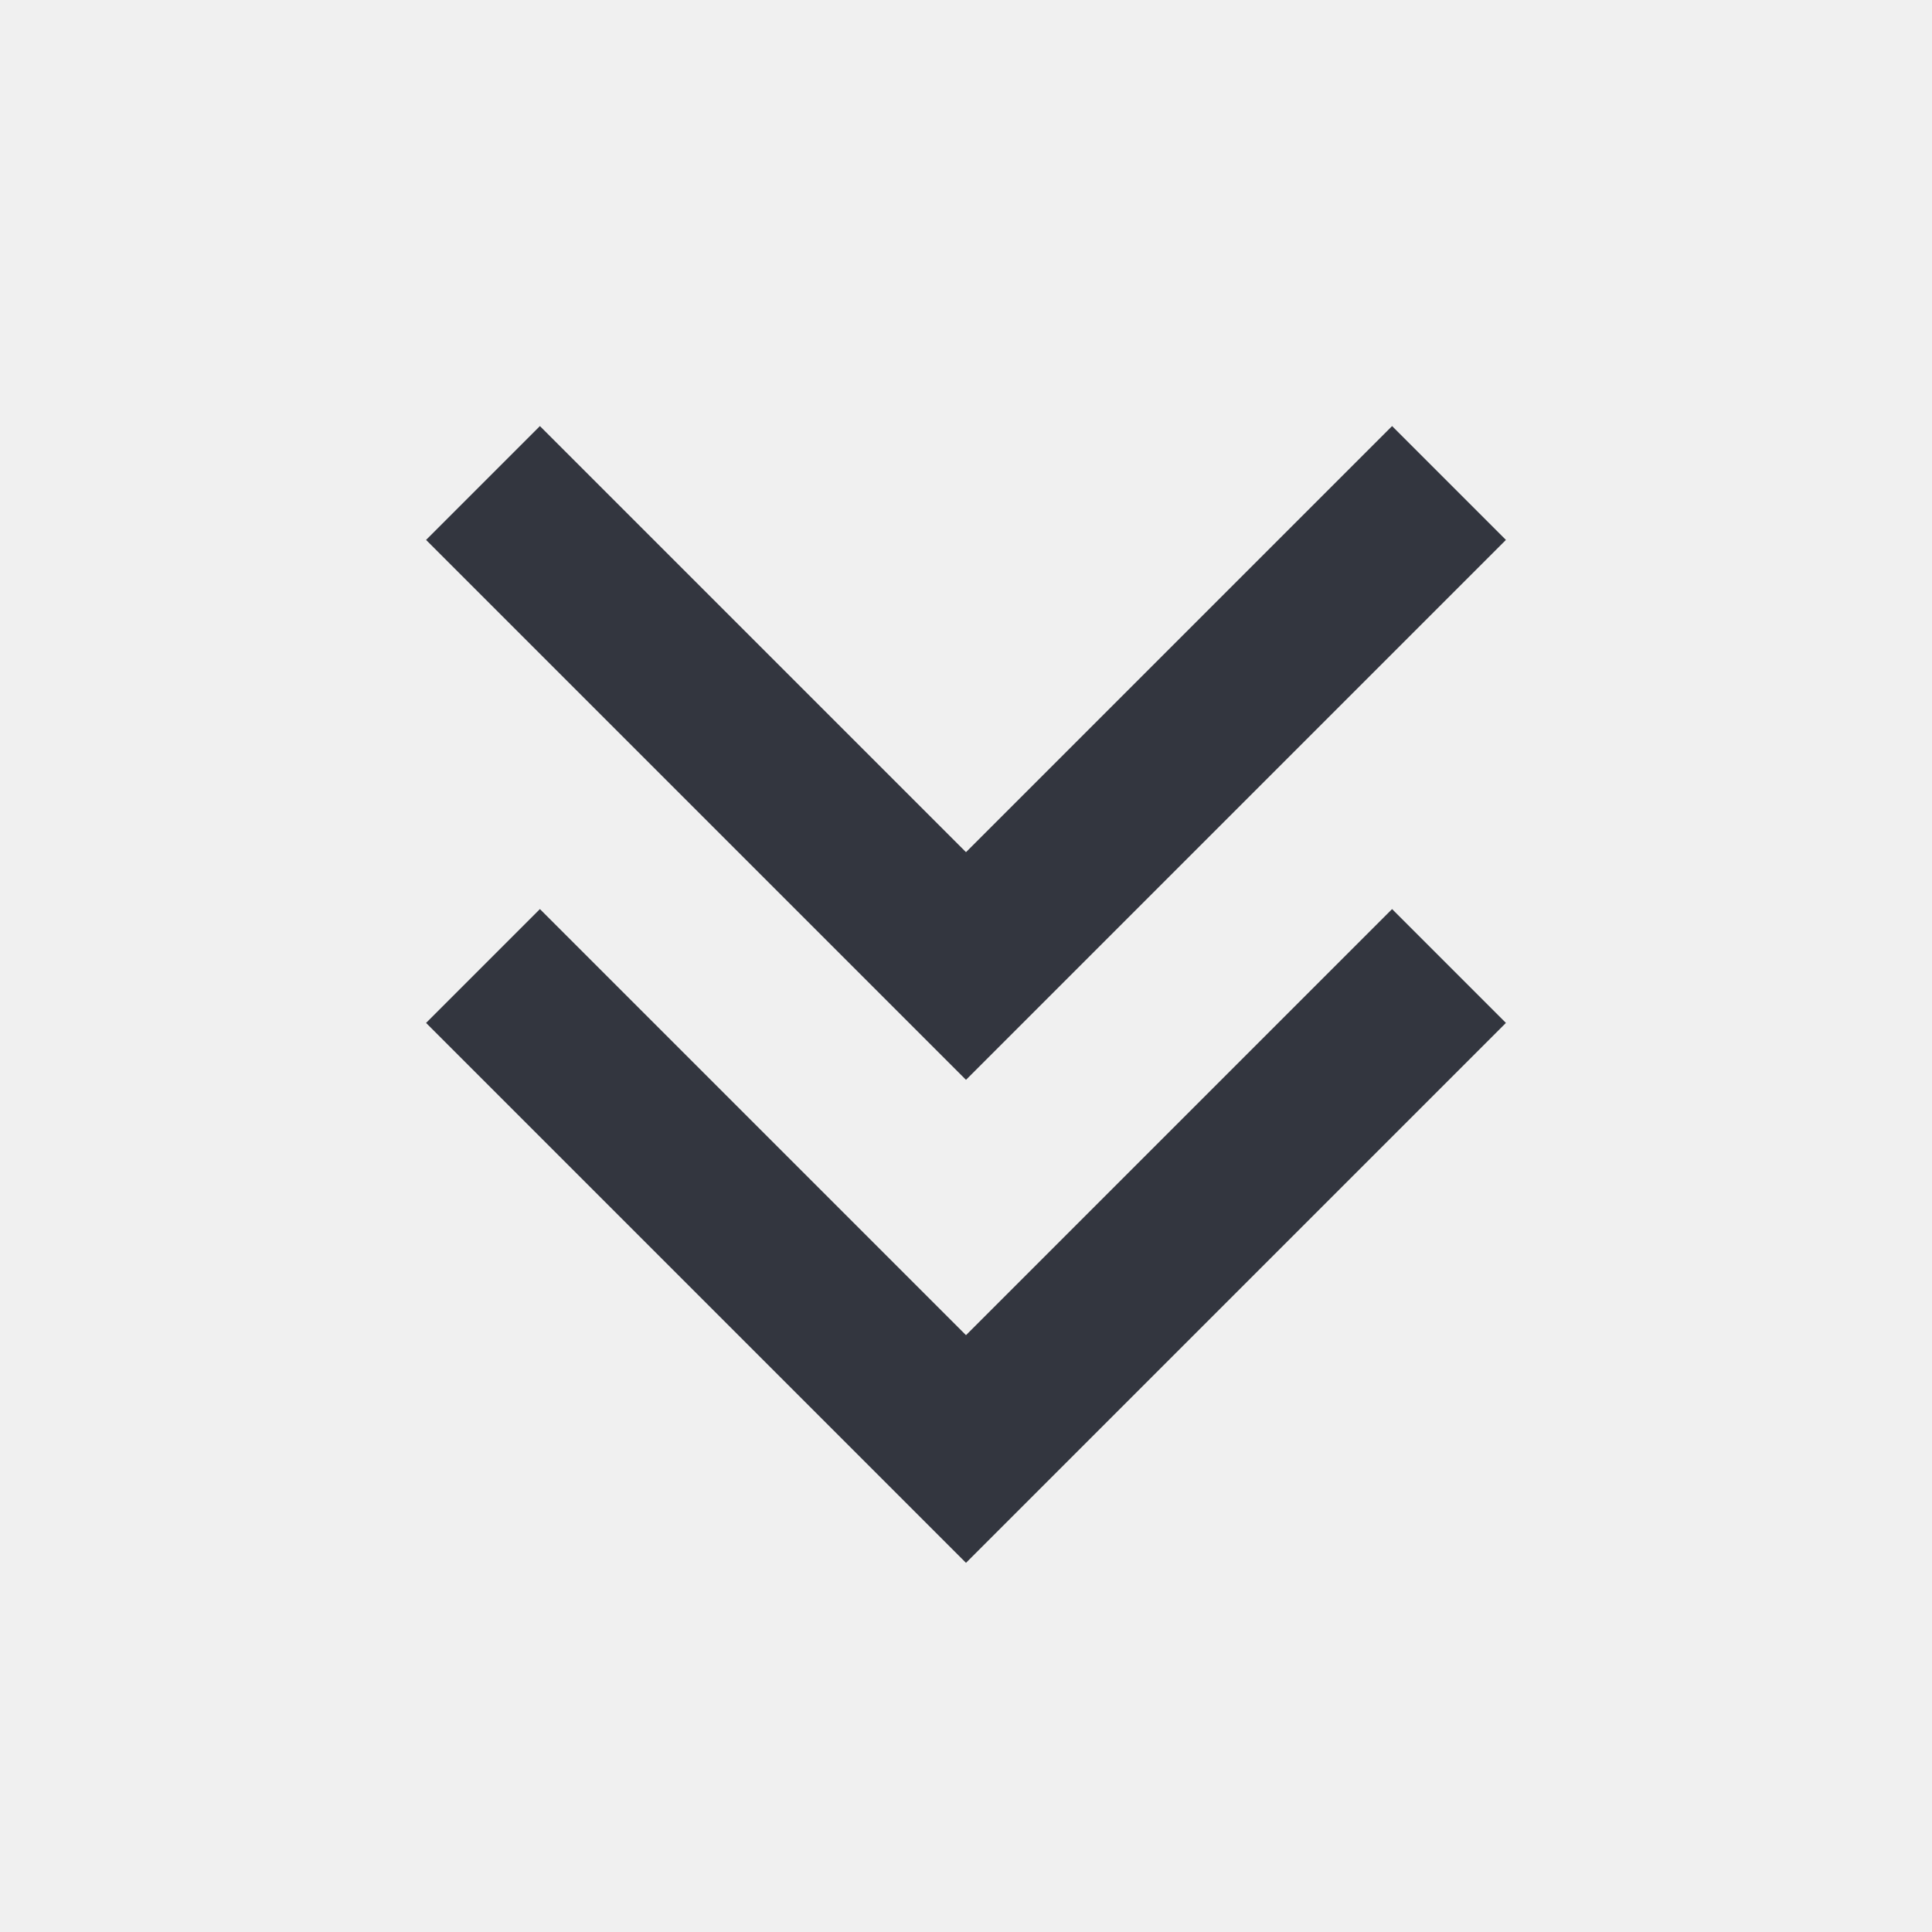
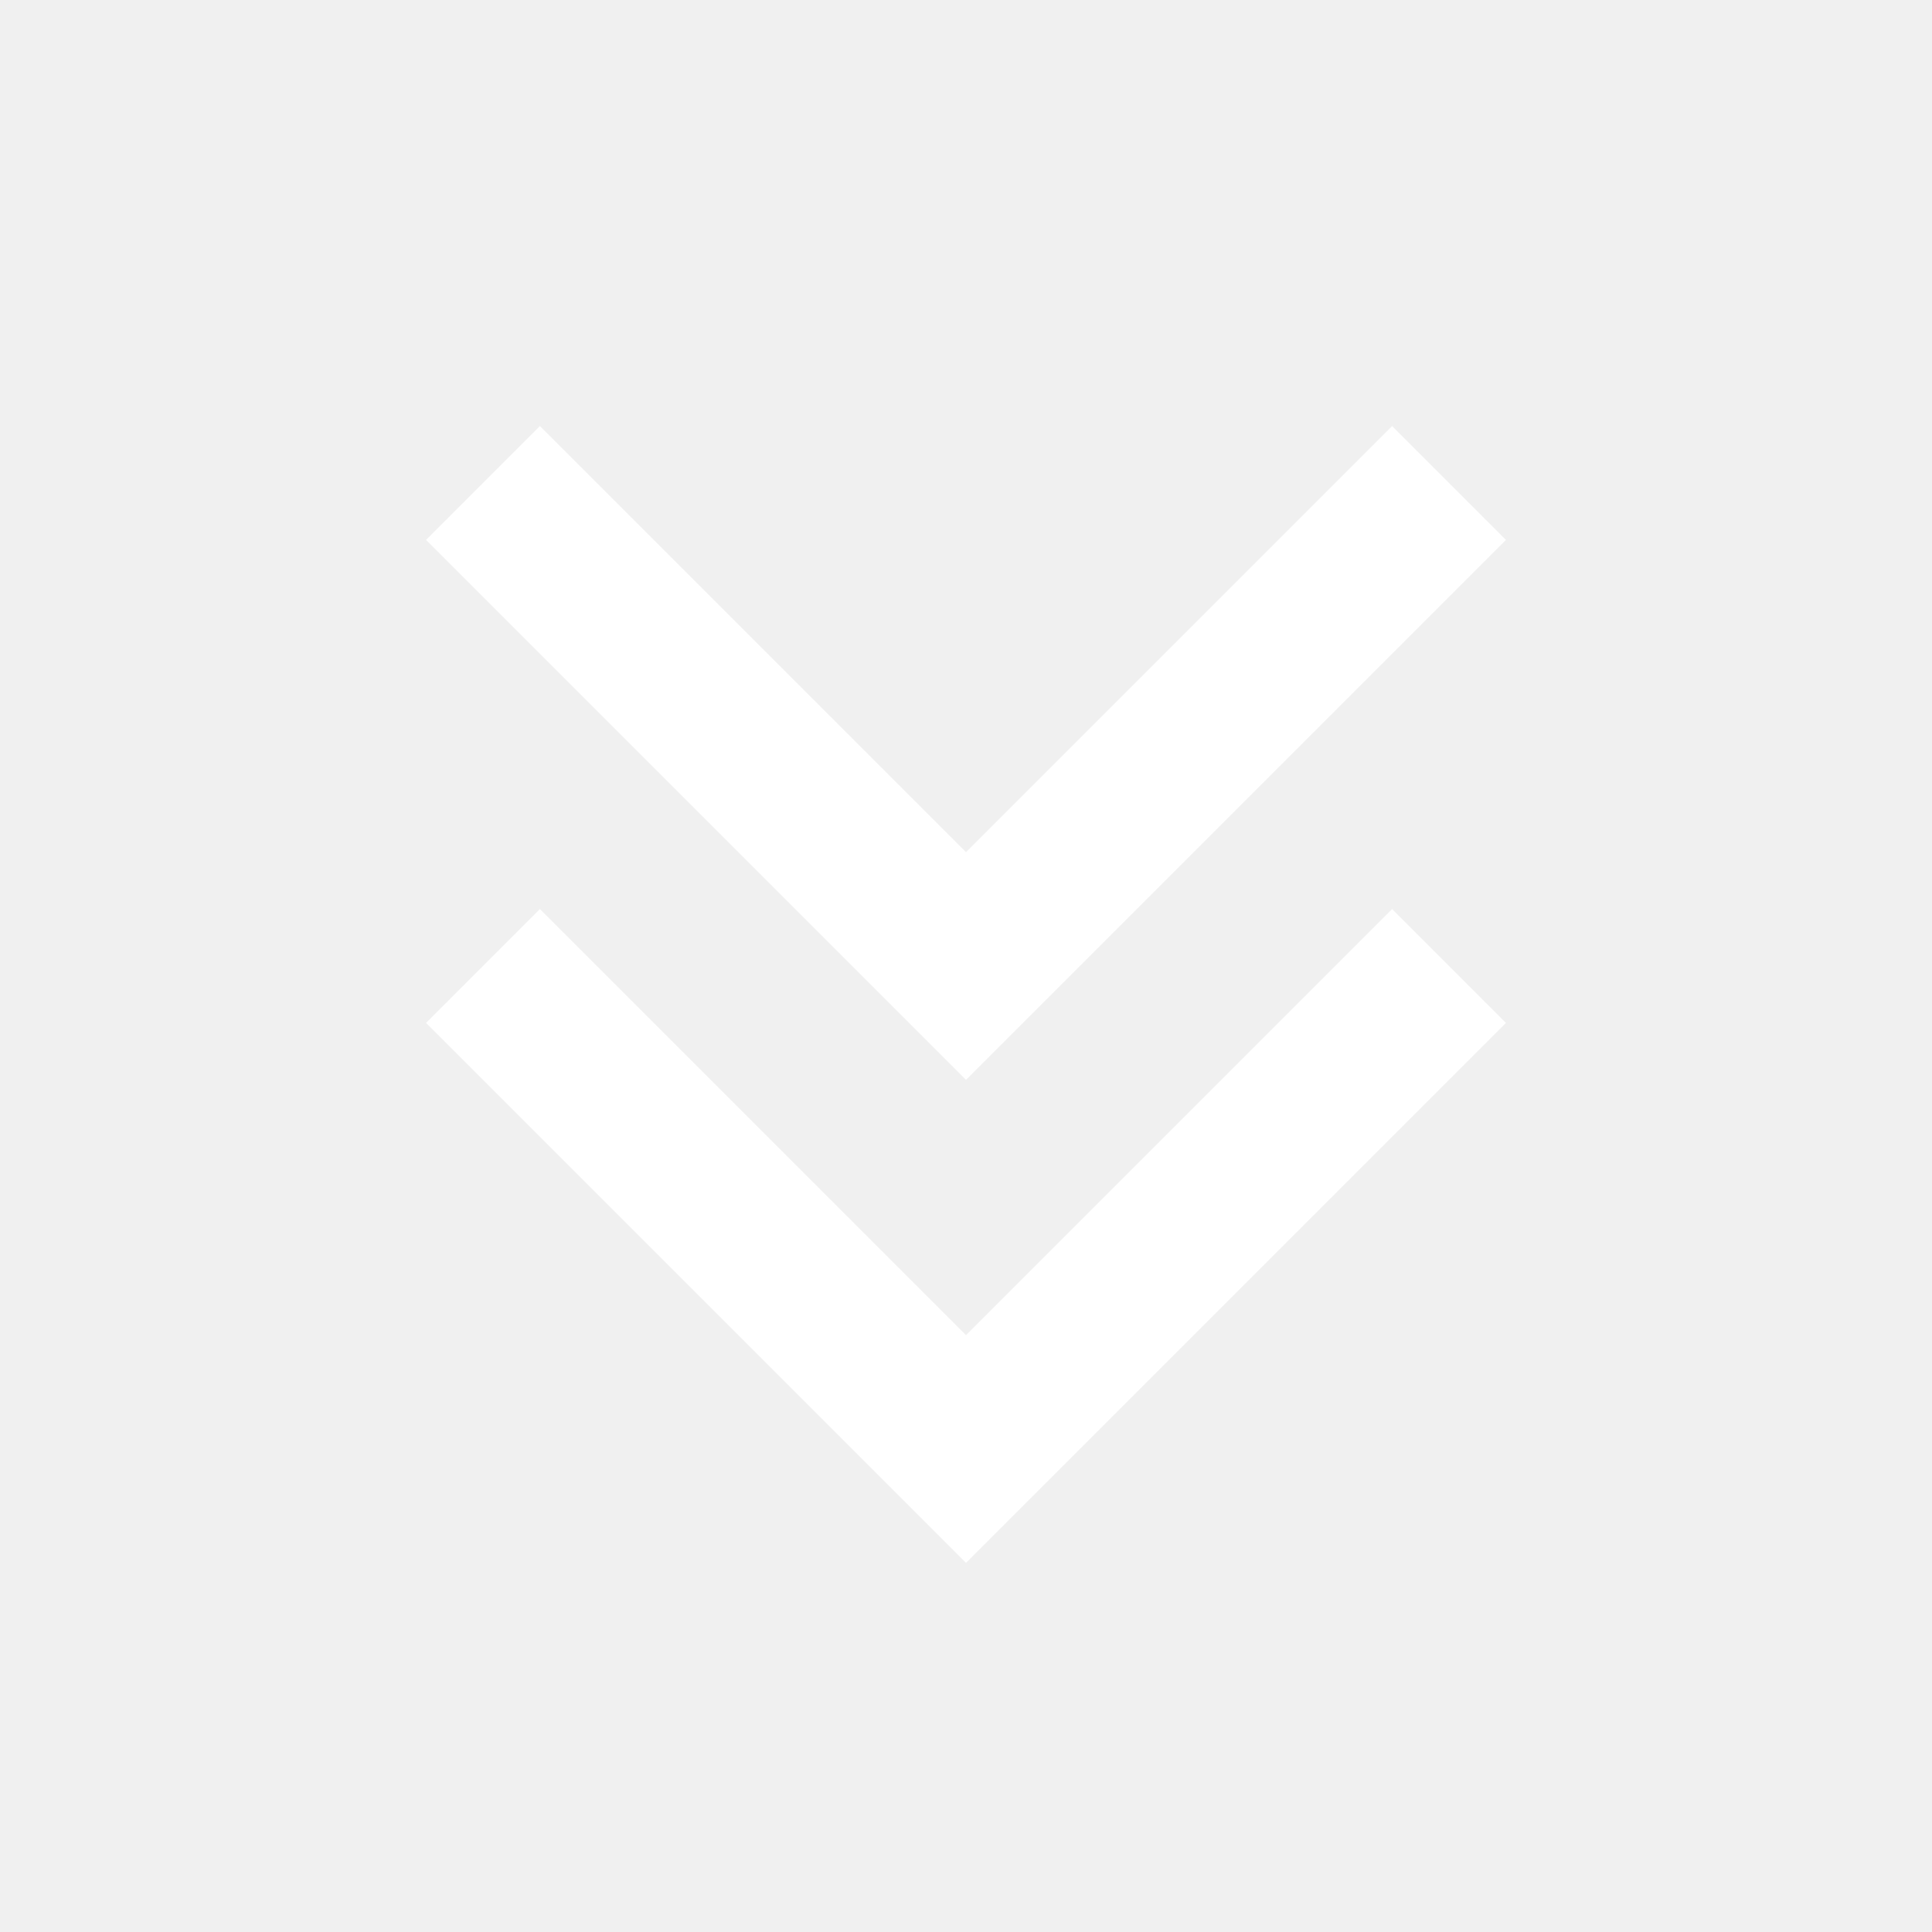
<svg xmlns="http://www.w3.org/2000/svg" width="800px" height="800px" viewBox="0 0 24 24" fill="none">
-   <path d="M18 12L12 18L6 12" stroke="#33363F" stroke-width="2" />
-   <path d="M18 6L12 12L6 6" stroke="#33363F" stroke-width="2" />
+   <path d="M18 12L12 18L6 12" stroke="#FFFFFF" stroke-width="2" />
+   <path d="M18 6L12 12L6 6" stroke="#FFFFFF" stroke-width="2" />
</svg>
